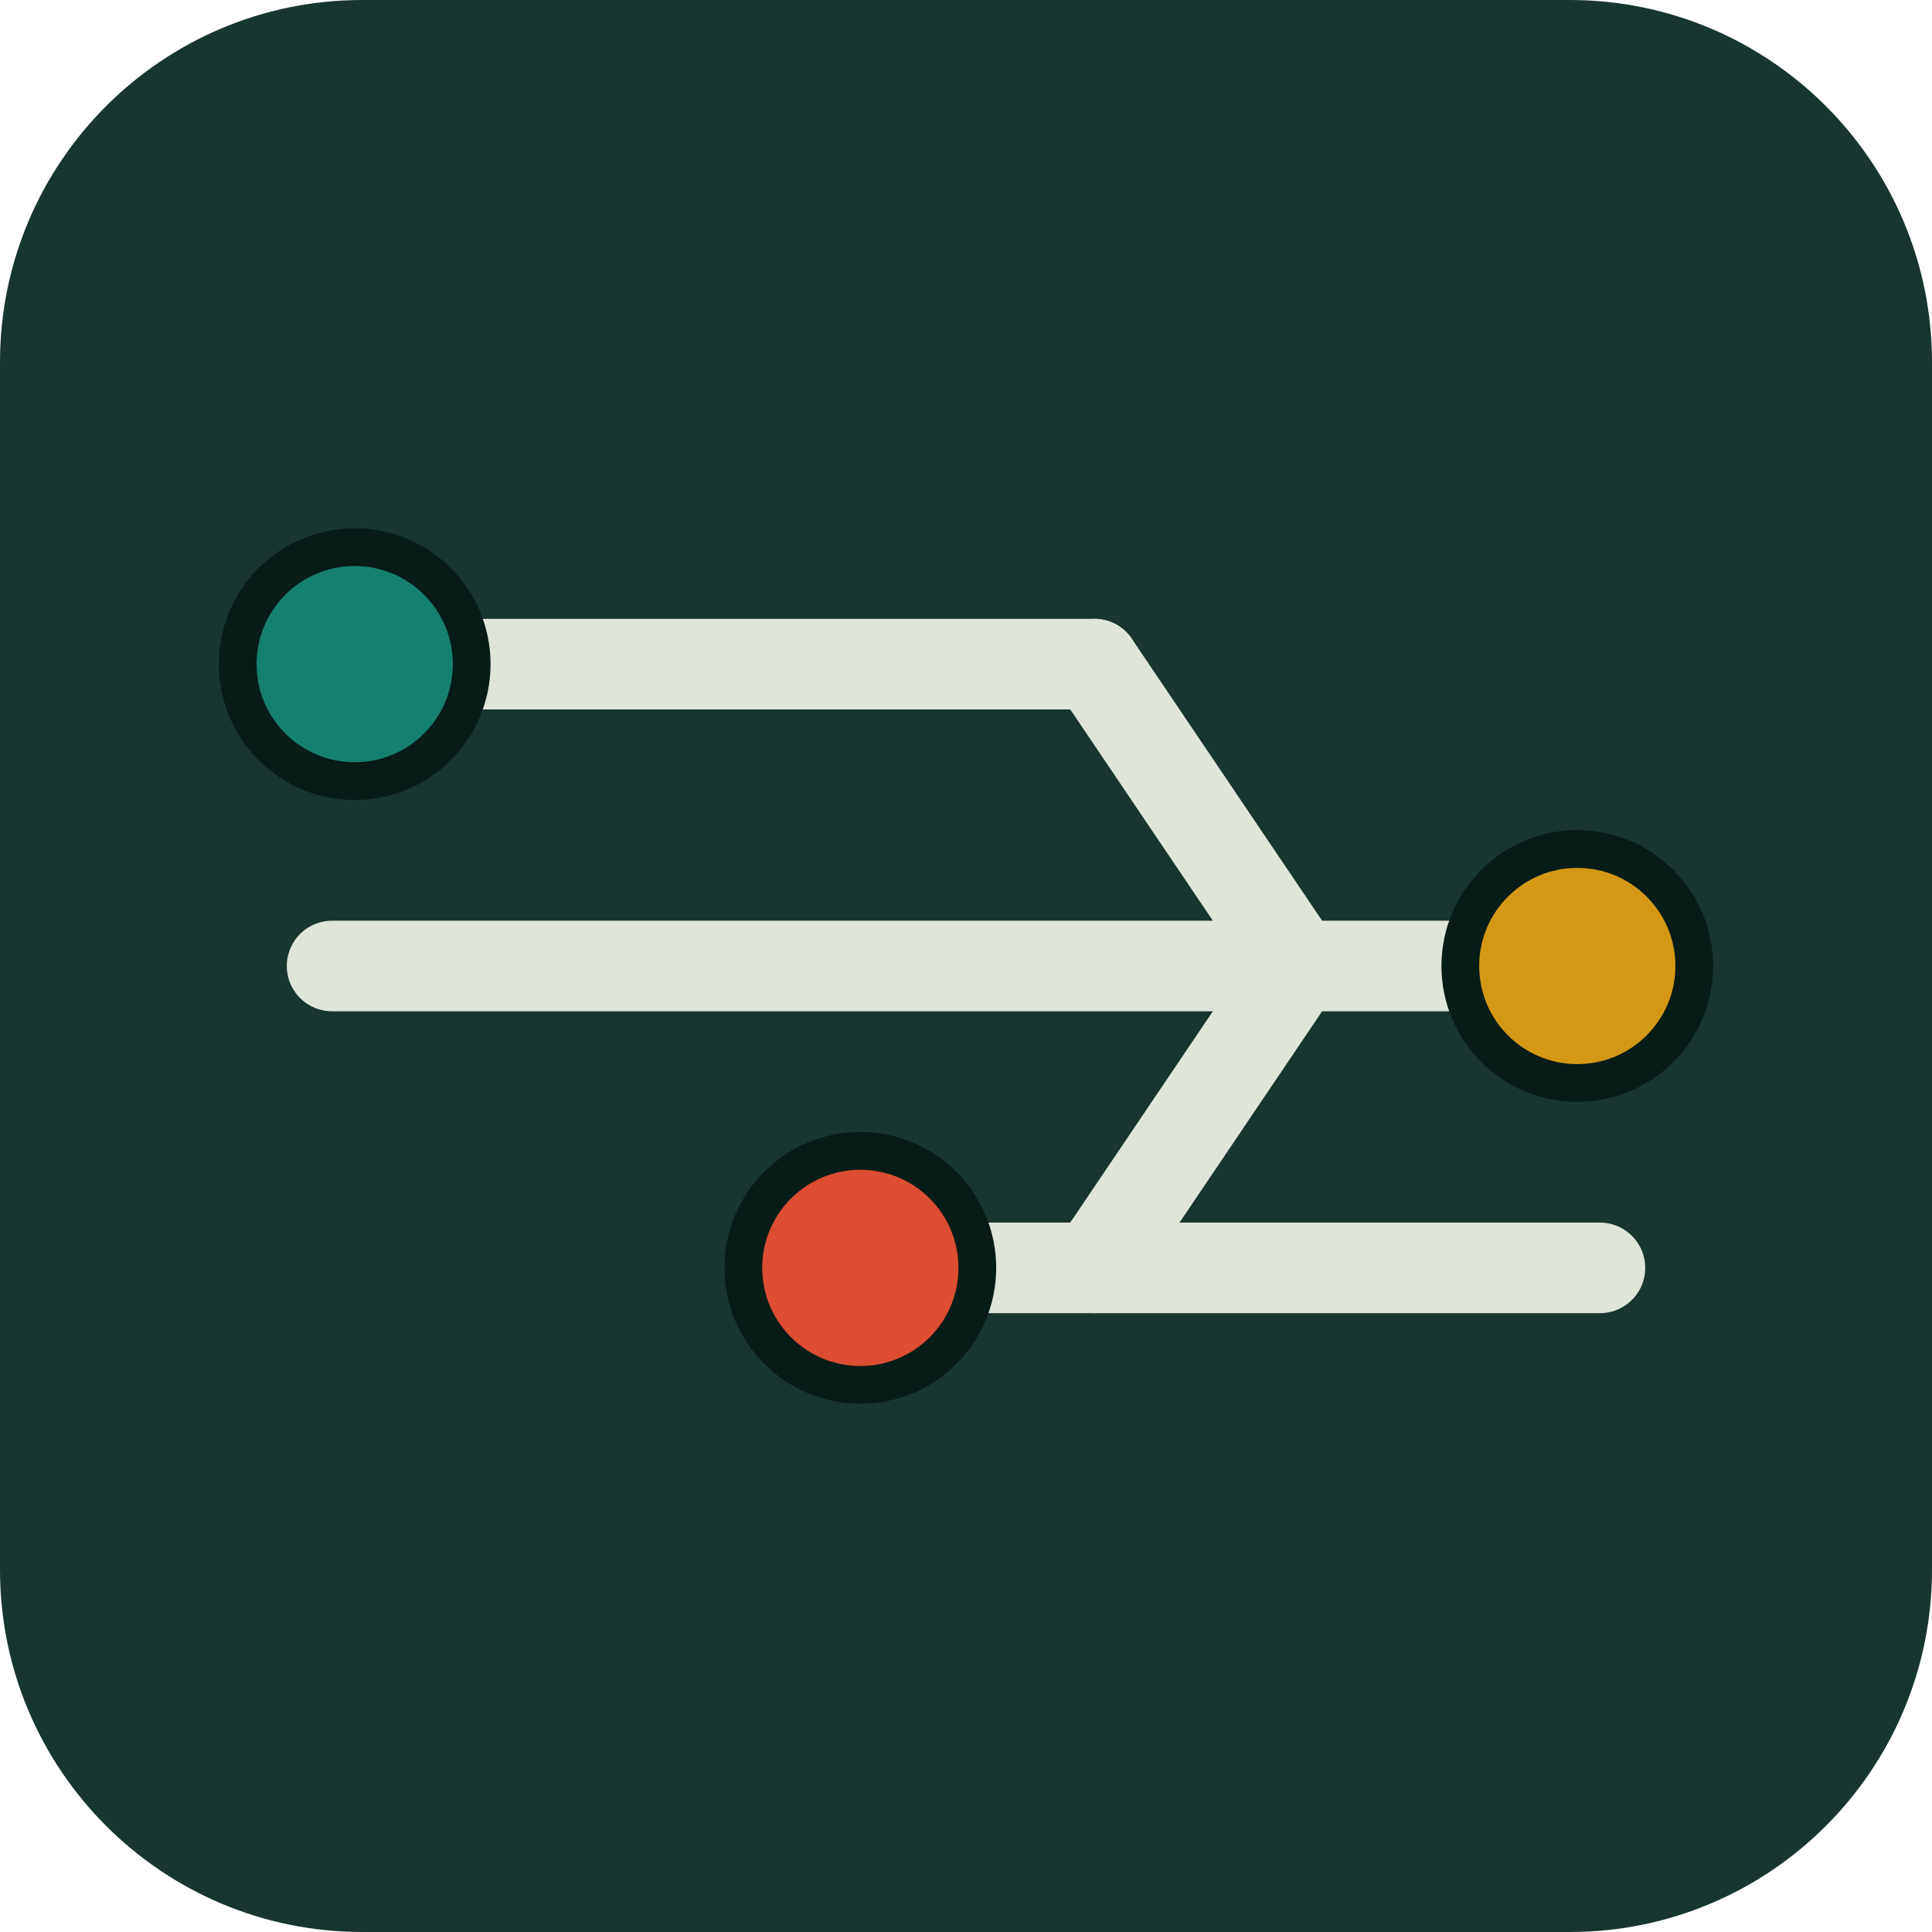
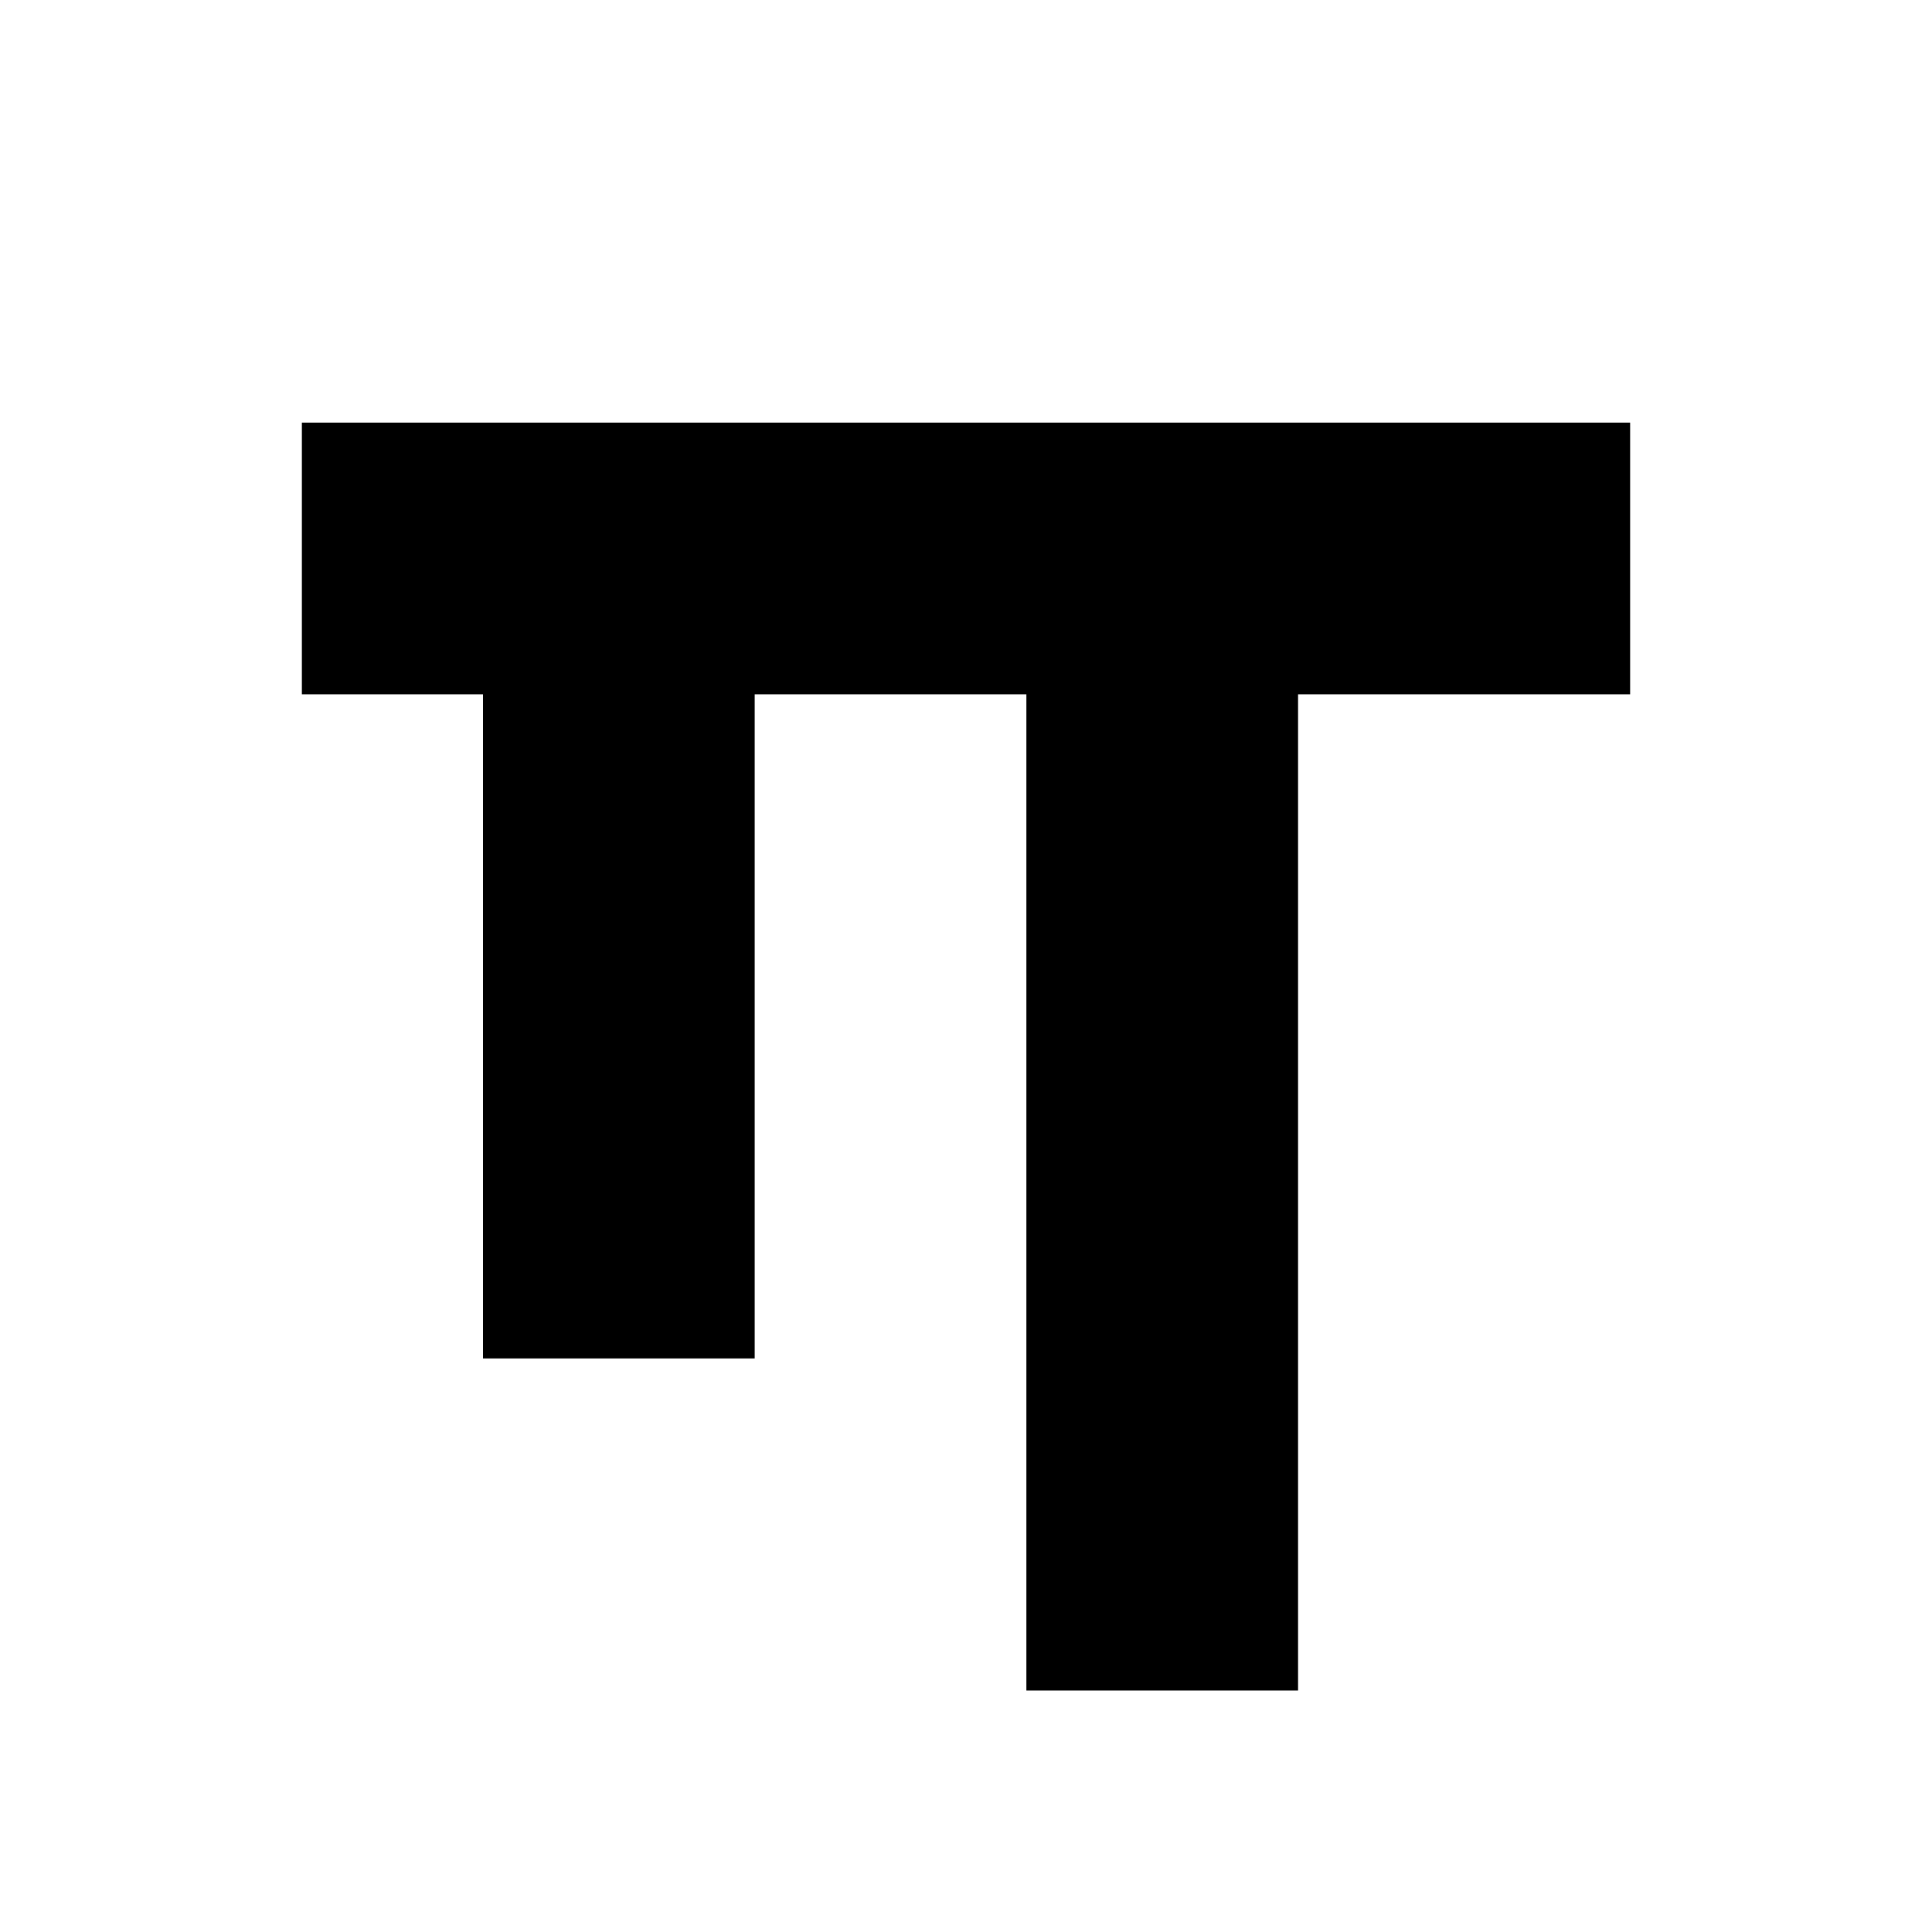
- <svg xmlns="http://www.w3.org/2000/svg" viewBox="0 0 512 512">
-   <rect width="512" height="512" rx="96" fill="#173630" />
-   <path d="M88 176h202M88 256h336M222 336h202" fill="none" stroke="#dfe5d8" stroke-width="24" stroke-linecap="round" />
-   <path d="m290 176 54 80-54 80" fill="none" stroke="#dfe5d8" stroke-width="24" stroke-linecap="round" stroke-linejoin="round" />
-   <g stroke="#071b17" stroke-width="10">
-     <circle cx="94" cy="176" r="31" fill="#16806f" />
-     <circle cx="418" cy="256" r="31" fill="#d49816" />
-     <circle cx="228" cy="336" r="31" fill="#dc4d31" />
-   </g>
+ <svg xmlns="http://www.w3.org/2000/svg" viewBox="0 0 64 64">
+   <defs>
+     <linearGradient id="pi-mark-2-grad" x1="0" y1="0" x2="1" y2="1">
+       <stop offset="0" stop-color="oklch(0.7 0.24 340)" />
+       <stop offset=".5" stop-color="oklch(0.62 0.21 295)" />
+       <stop offset="1" stop-color="oklch(0.81 0.14 200)" />
+     </linearGradient>
+   </defs>
+   <path fill="url(#pi-mark-2-grad)" d="M10 14h44v9H43v33h-9V23h-9v22h-9V23H10z" />
</svg>
